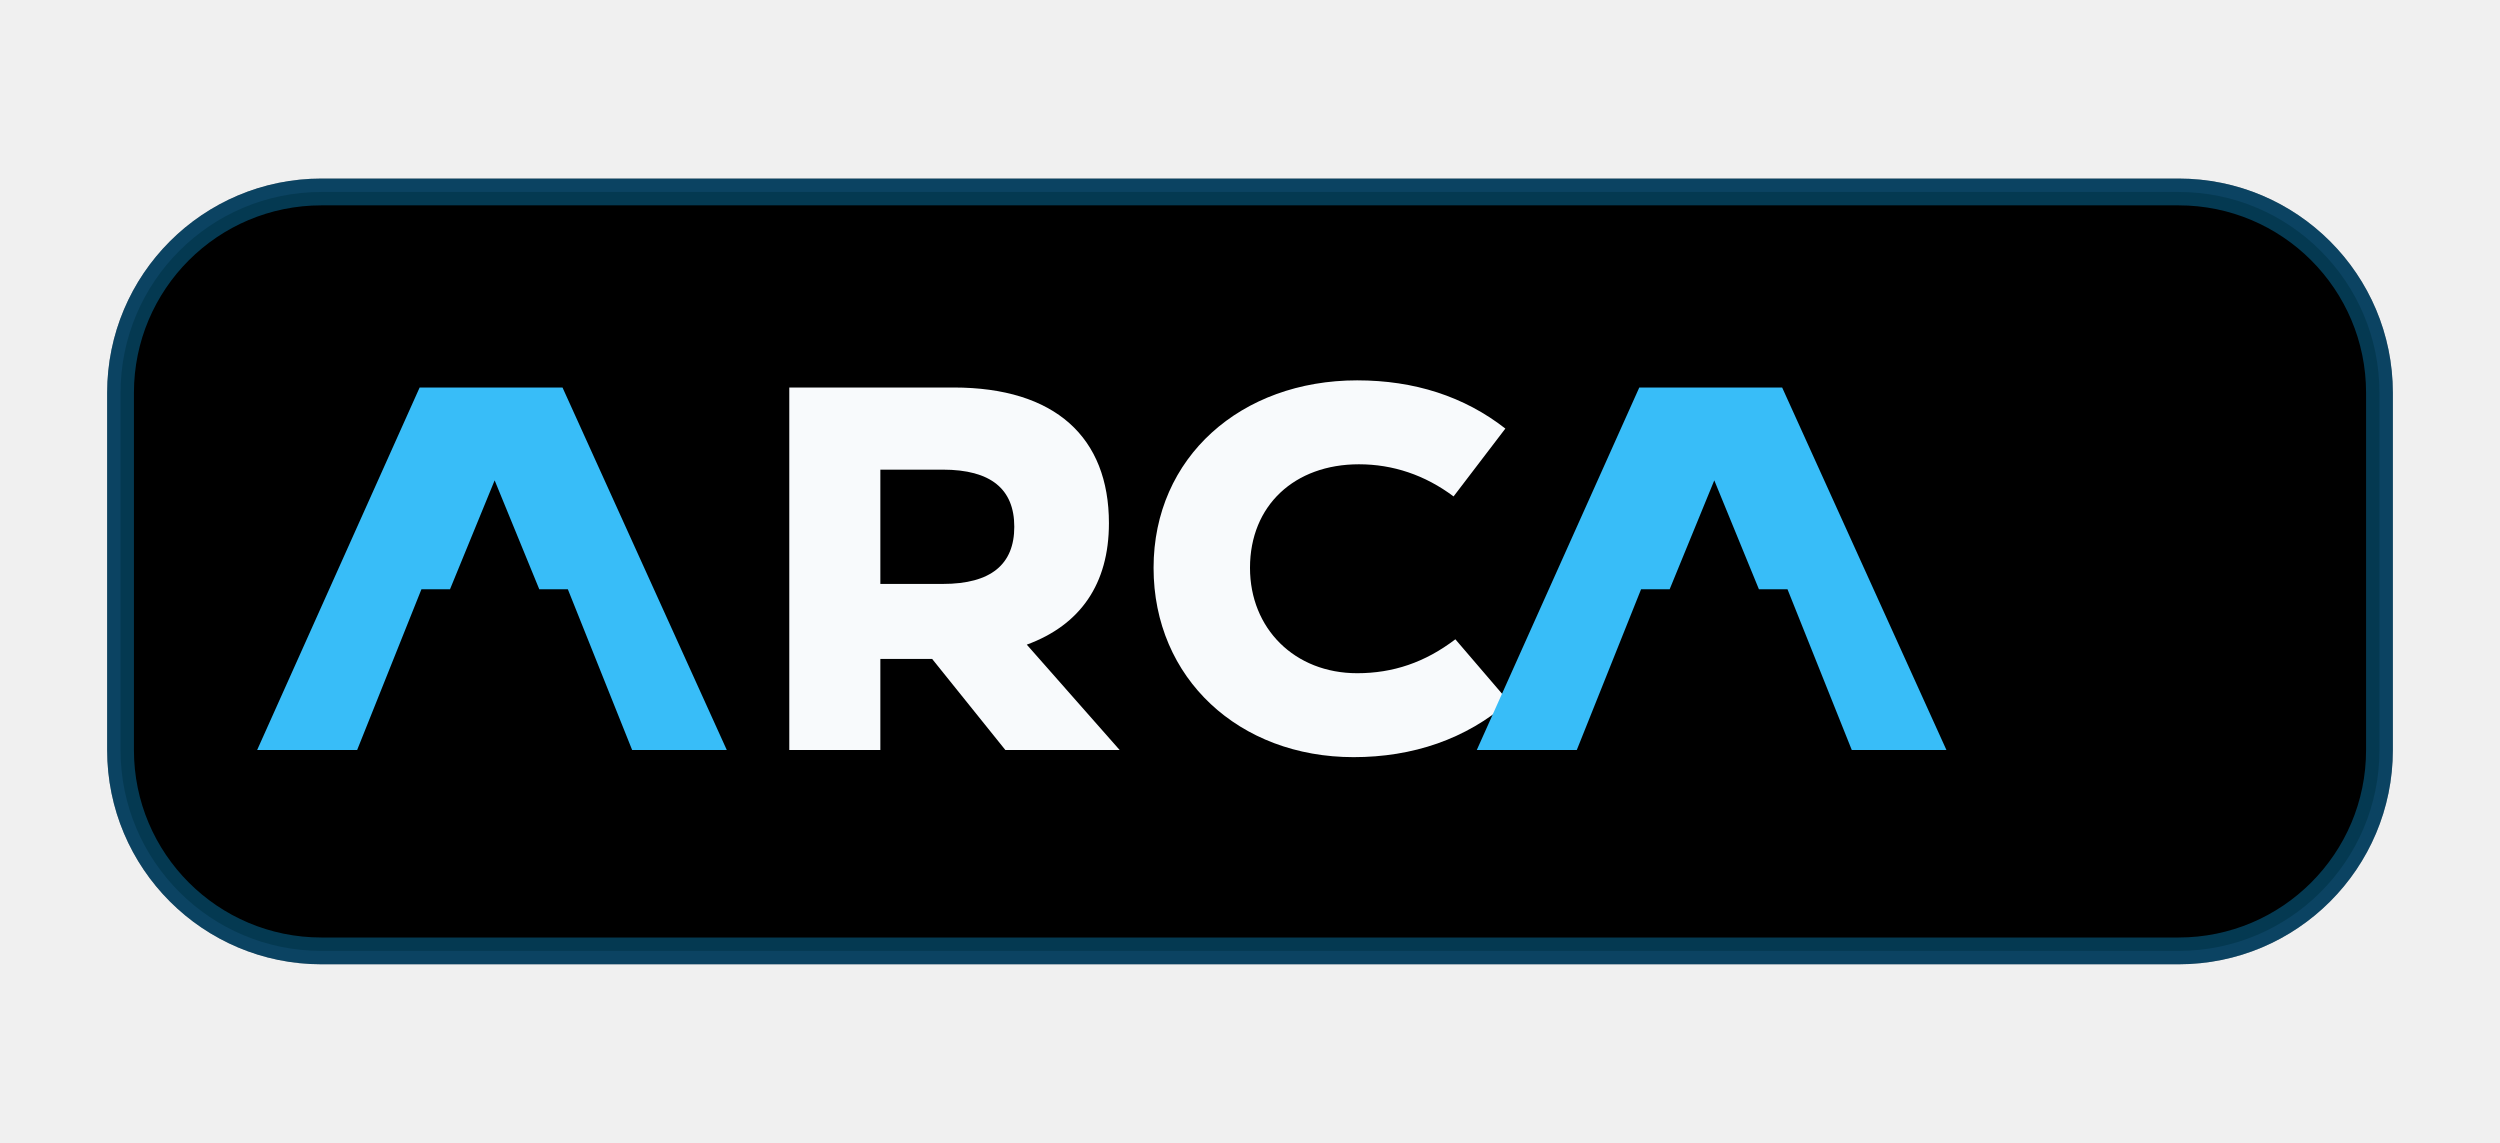
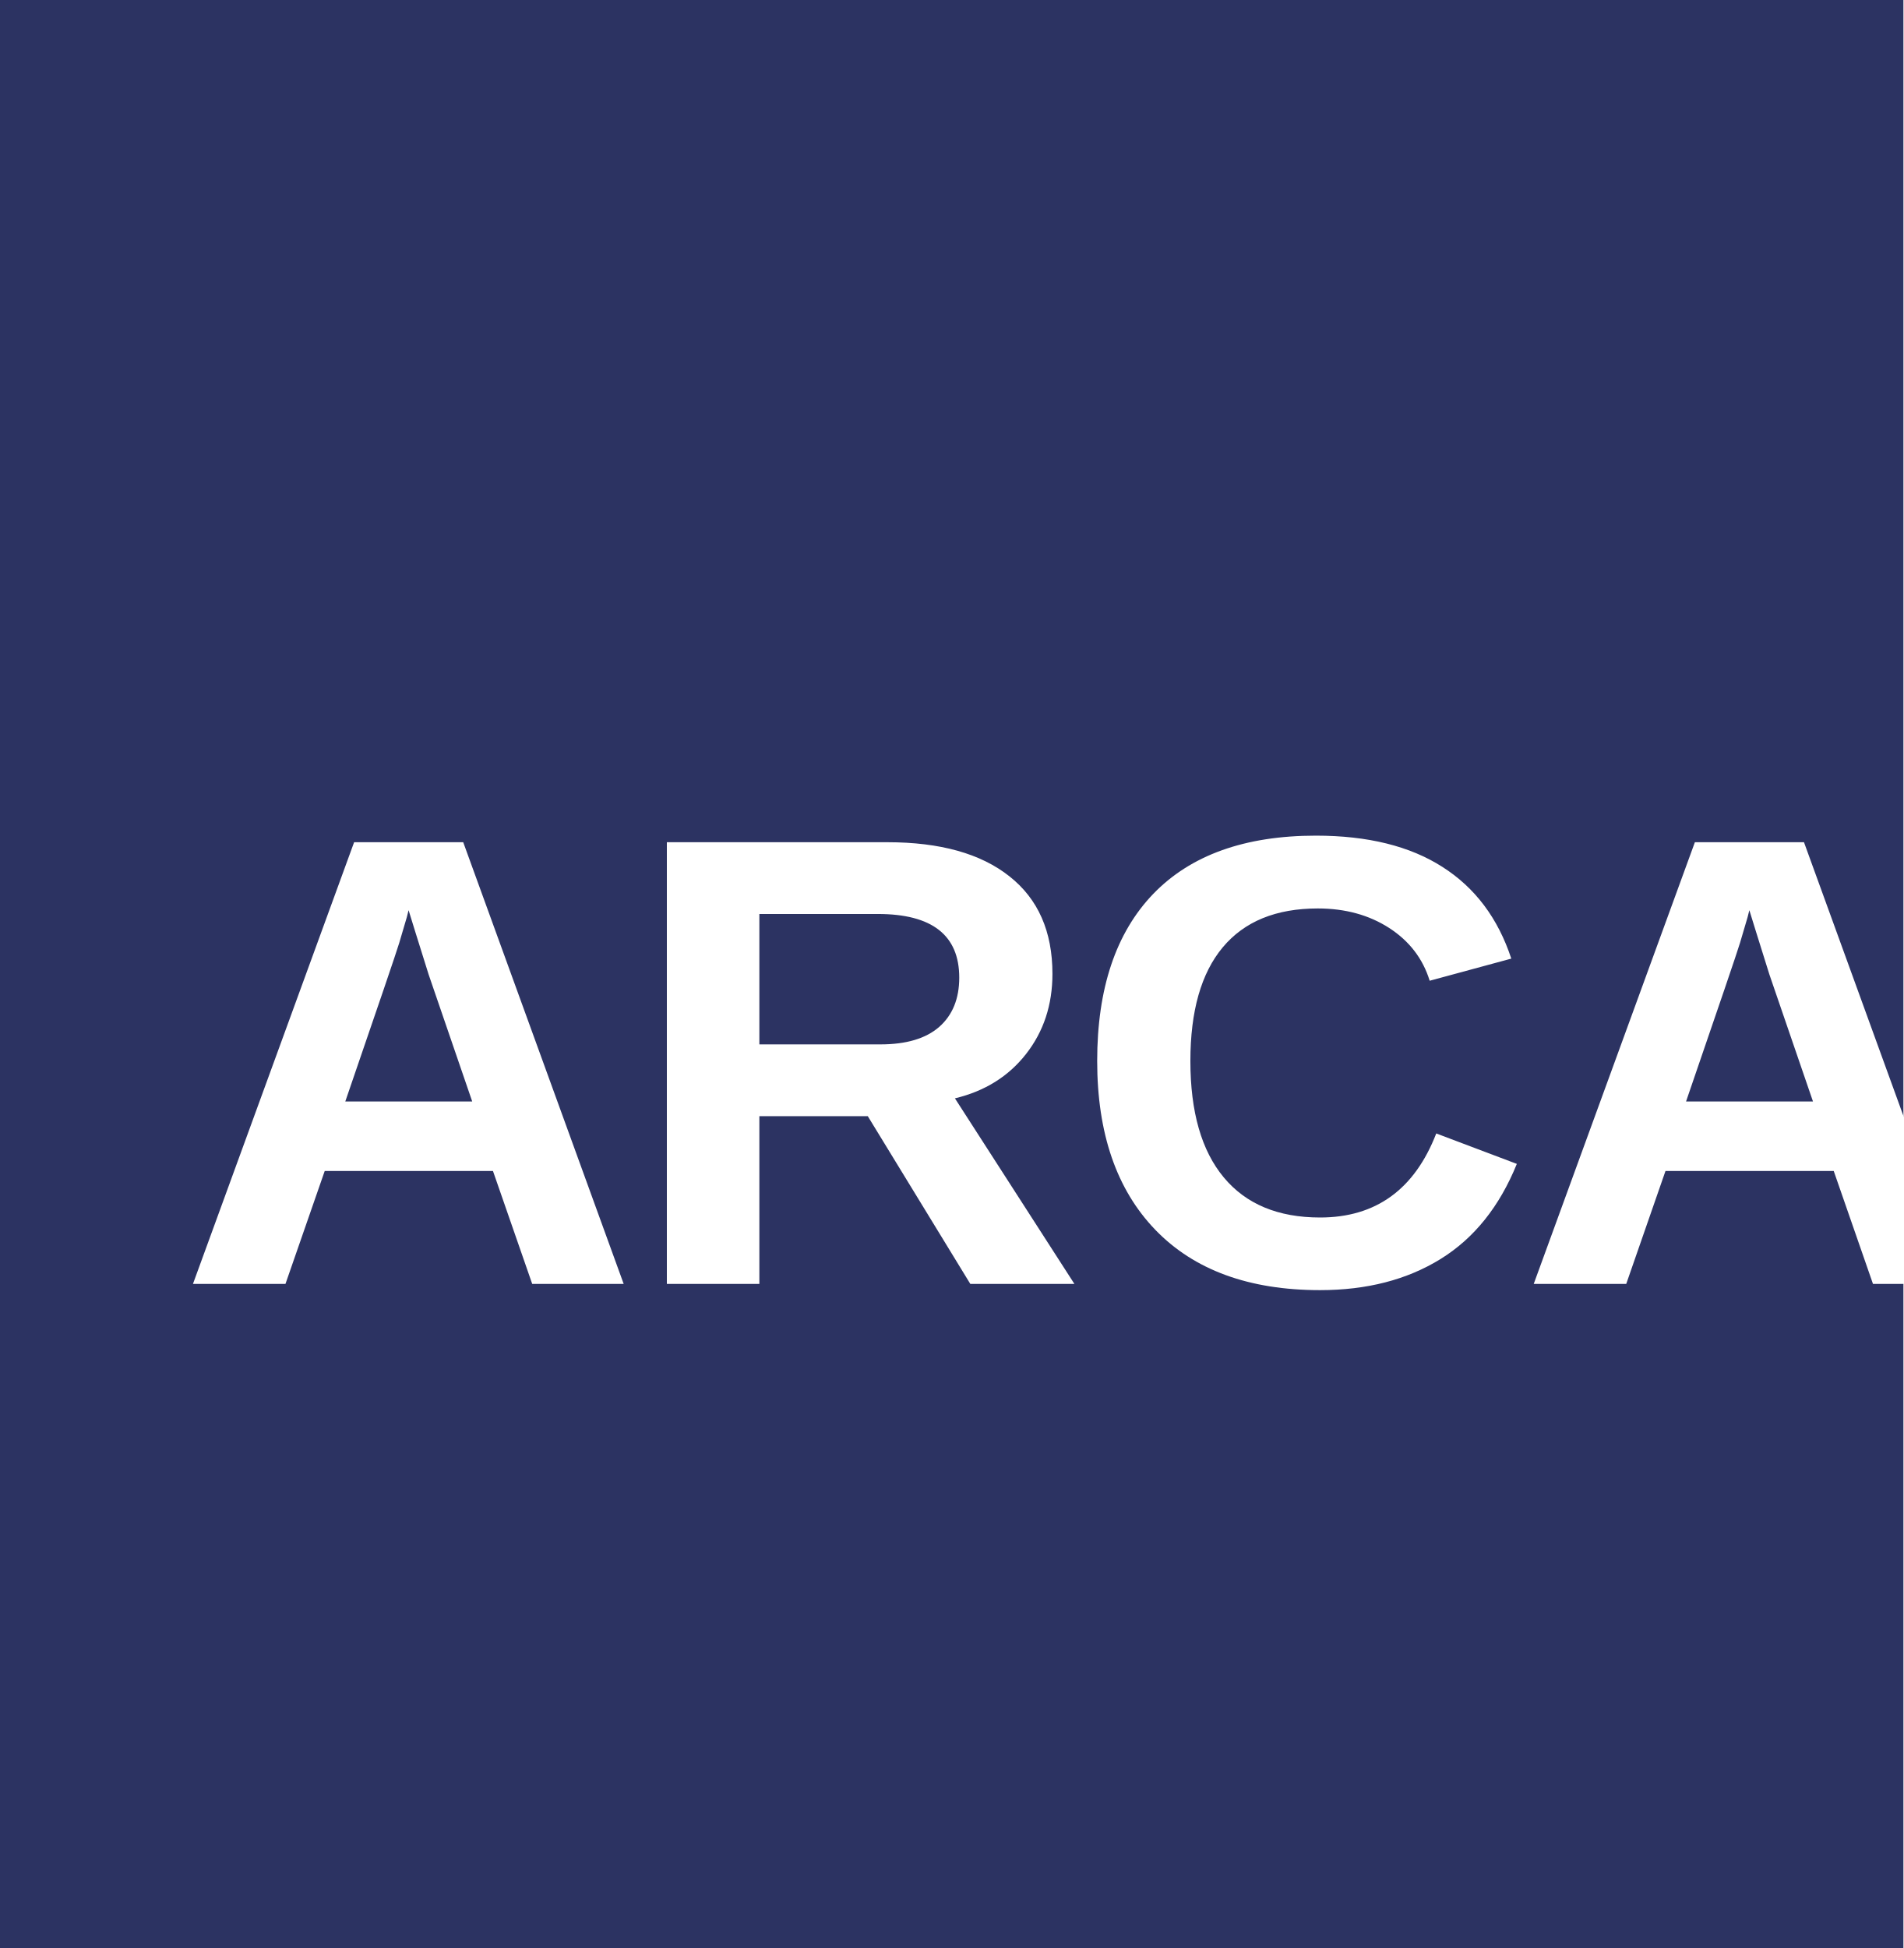
- <svg xmlns="http://www.w3.org/2000/svg" width="140" height="64" viewBox="0 0 140 64" role="img" aria-labelledby="title">
-   <rect x="6" y="10" width="128" height="44" rx="12" fill="#0B0F1A" />
-   <rect x="6.75" y="10.75" width="126.5" height="42.5" rx="11.25" stroke="#0EA5E9" stroke-opacity=".35" stroke-width="1.5" />
-   <path d="M35.4 42 31.8 33h-8.2L20 42h-5.6l9.1-20.3h8L40.7 42h-5.3Zm-7.7-15.1-2.5 6.1h5Z" fill="#38BDF8" />
-   <path d="M49.3 42h-5.1V21.7h9.2c5.7 0 8.7 2.8 8.7 7.6 0 3.4-1.6 5.7-4.6 6.8l5.2 5.9h-6.4l-4.1-5.1h-2.9V42Zm0-9.3h3.5c2.7 0 4-1.1 4-3.2s-1.3-3.2-4-3.2h-3.5v6.4Z" fill="#F8FAFC" />
-   <path d="M75.8 42.4c-6.4 0-11.2-4.4-11.2-10.6s4.9-10.5 11.4-10.5c3.2 0 6 .9 8.3 2.7l-2.9 3.8c-1.6-1.2-3.4-1.8-5.3-1.8-3.6 0-6.1 2.3-6.1 5.8 0 3.4 2.5 5.9 6 5.9 2 0 3.8-.6 5.5-1.9l3 3.5c-2.4 2.1-5.4 3.1-8.7 3.1Z" fill="#F8FAFC" />
-   <path d="M103.7 42 100.1 33h-8.2L88.3 42h-5.6l9.1-20.3h8l9.2 20.3h-5.3ZM96 26.9l-2.5 6.1h5l-2.5-6.1Z" fill="#38BDF8" />
+ <svg xmlns="http://www.w3.org/2000/svg" width="172" height="176" viewBox="0 0 172 176" role="img" aria-labelledby="title">
+   <rect width="172" height="176" fill="#2C3362" />
+   <text x="16" y="116" fill="#FFFFFF" font-family="Arial, Helvetica, sans-serif" font-size="58" font-weight="700" letter-spacing="-1.5">
+     ARCA
+   </text>
</svg>
